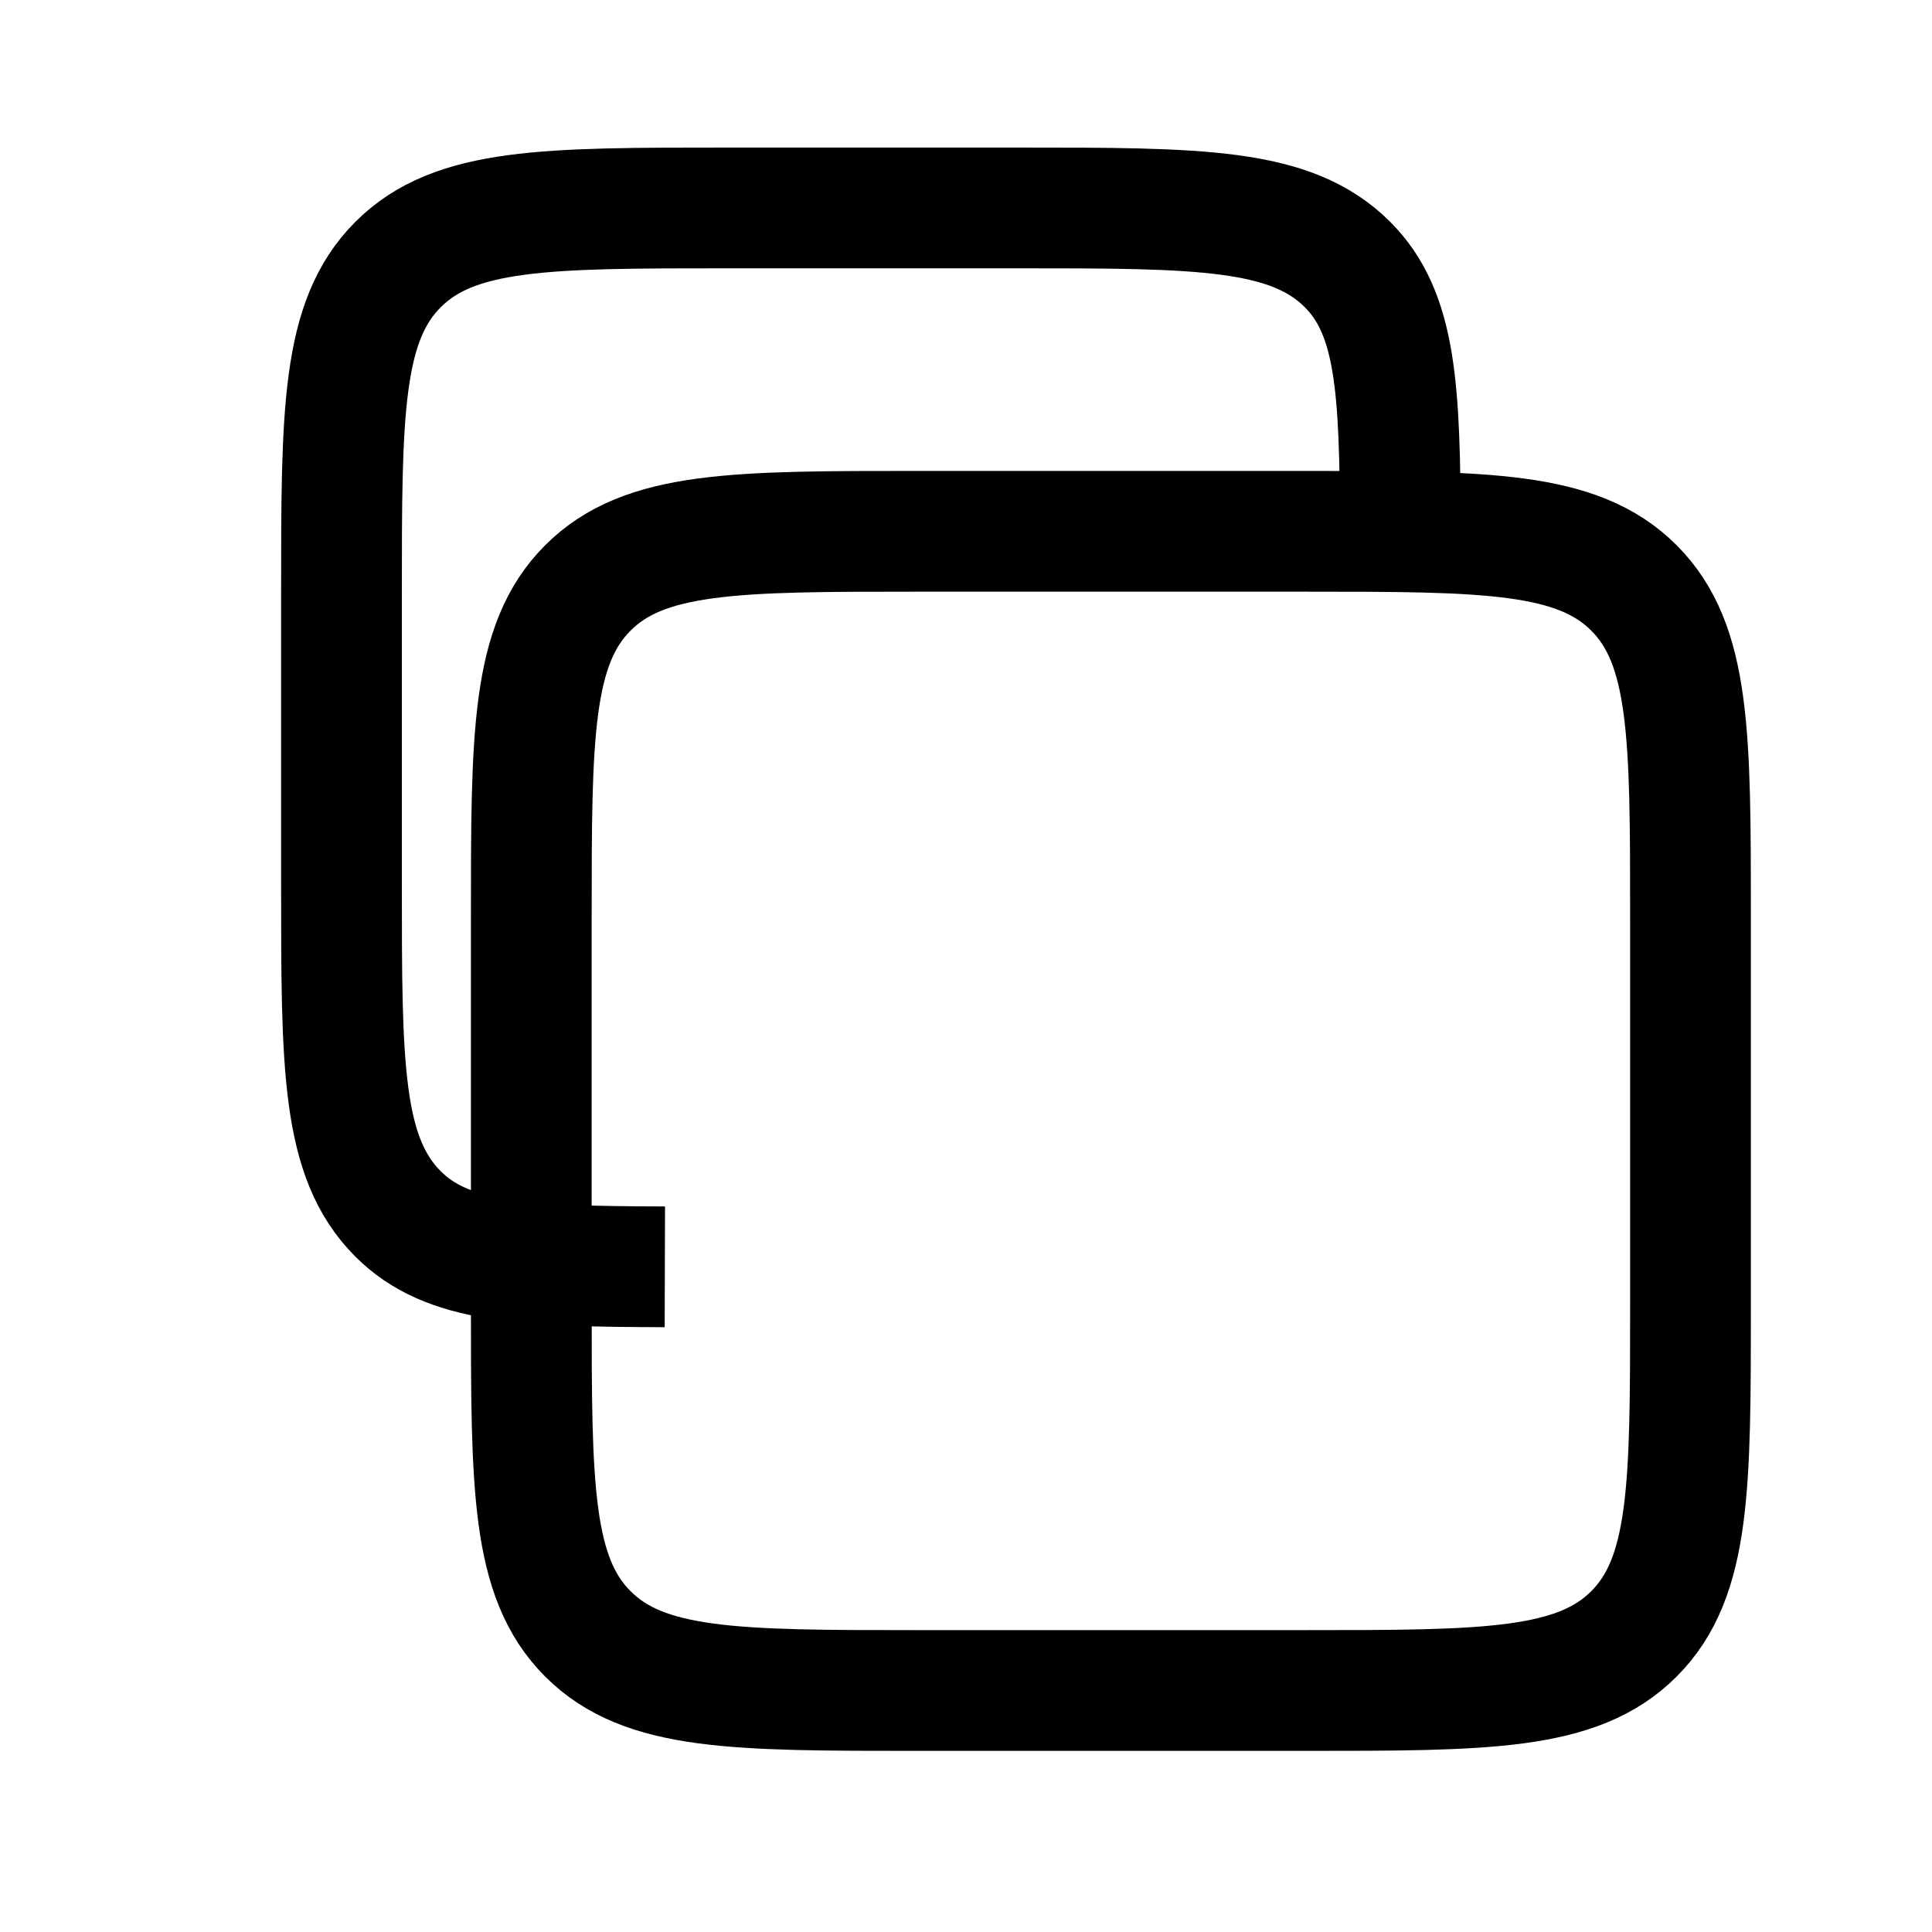
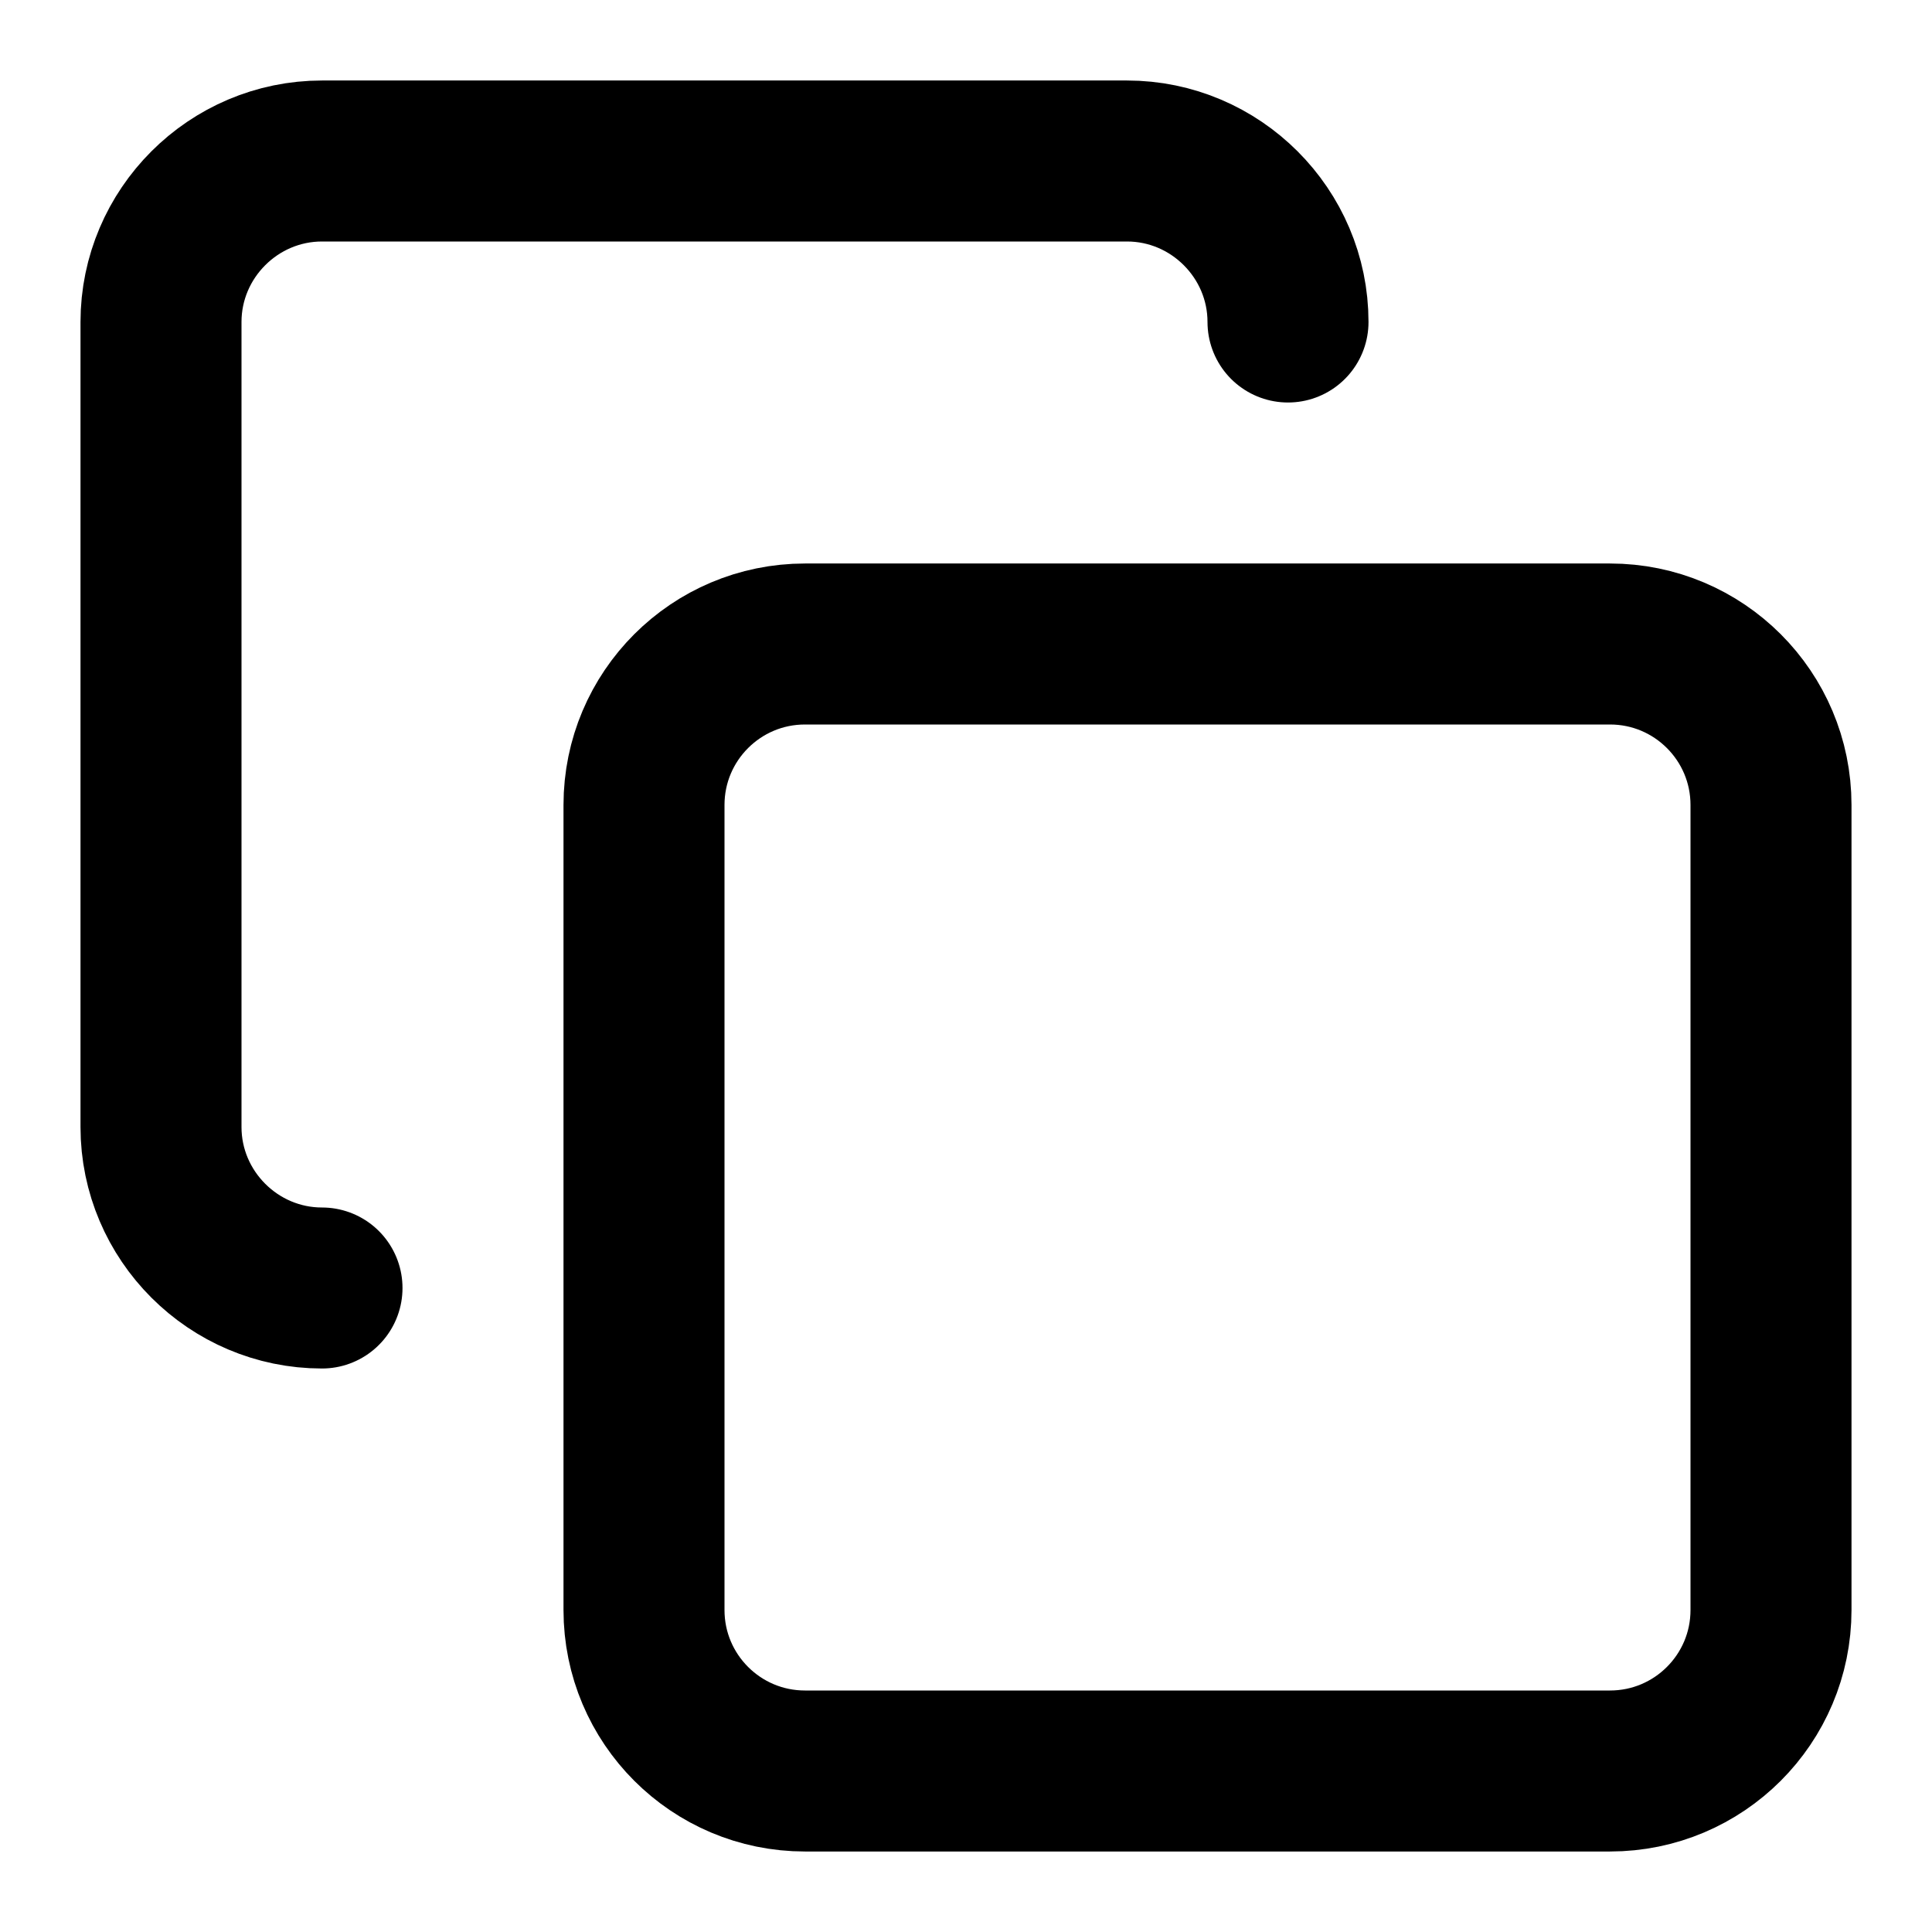
- <svg xmlns="http://www.w3.org/2000/svg" width="1em" height="1em" viewBox="0 0 24 24">
-   <g fill="none" stroke="currentColor" stroke-width="1.5">
-     <path d="M6.6 11.4c0-2.263 0-3.394.703-4.097C8.006 6.6 9.137 6.6 11.4 6.6h4.8c2.263 0 3.394 0 4.097.703c.703.703.703 1.834.703 4.097v4.8c0 2.263 0 3.394-.703 4.097c-.703.703-1.834.703-4.097.703h-4.8c-2.263 0-3.394 0-4.097-.703C6.6 19.594 6.6 18.463 6.6 16.2z" />
-     <path d="M17.396 6.6c-.005-1.774-.05-2.707-.657-3.314C16.036 2.583 14.905 2.583 12.642 2.583h-3.6c-2.263 0-3.394 0-4.097.703c-.703.703-.703 1.834-.703 4.097v3.6c0 2.263 0 3.394.703 4.097c.607.607 1.54.652 3.314.657" />
-   </g>
+ <svg xmlns="http://www.w3.org/2000/svg" viewBox="0 0 24 24" fill="none" stroke="currentColor" stroke-width="2" stroke-linecap="round" stroke-linejoin="round">
+   <rect width="14" height="14" x="8" y="8" rx="2" ry="2" />
+   <path d="M4 16c-1.1 0-2-.9-2-2V4c0-1.1.9-2 2-2h10c1.1 0 2 .9 2 2" />
</svg>
